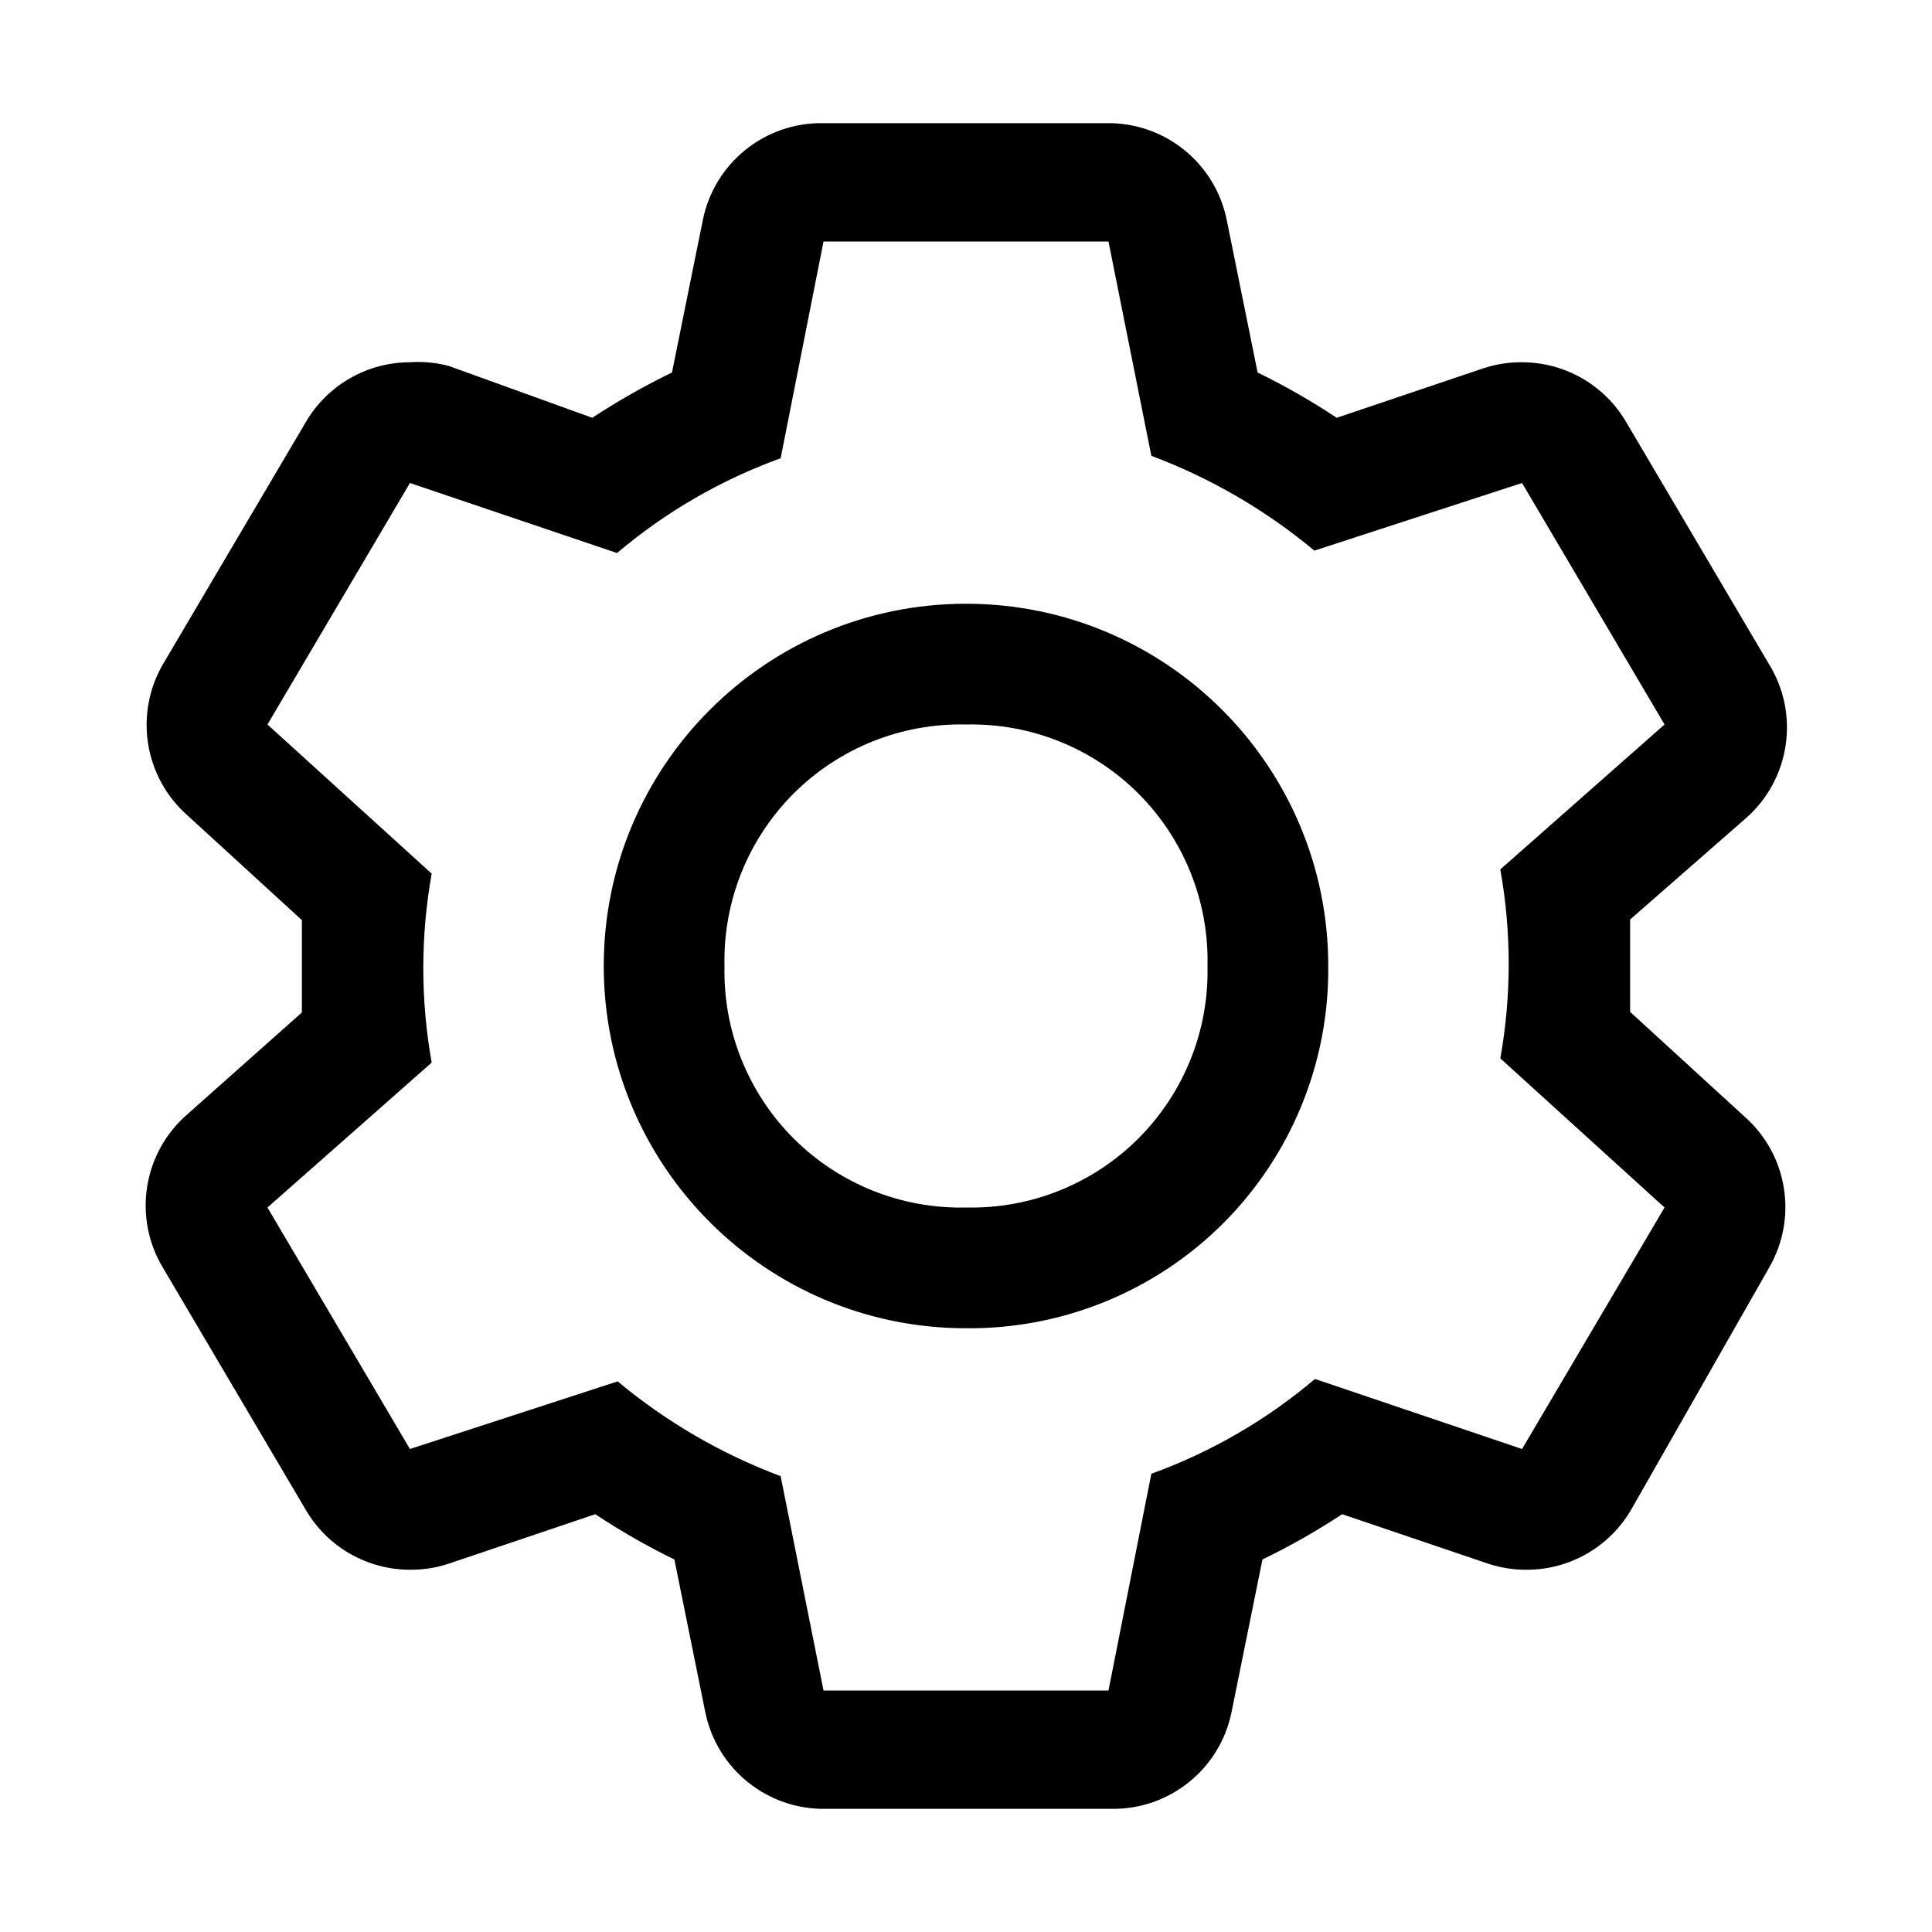
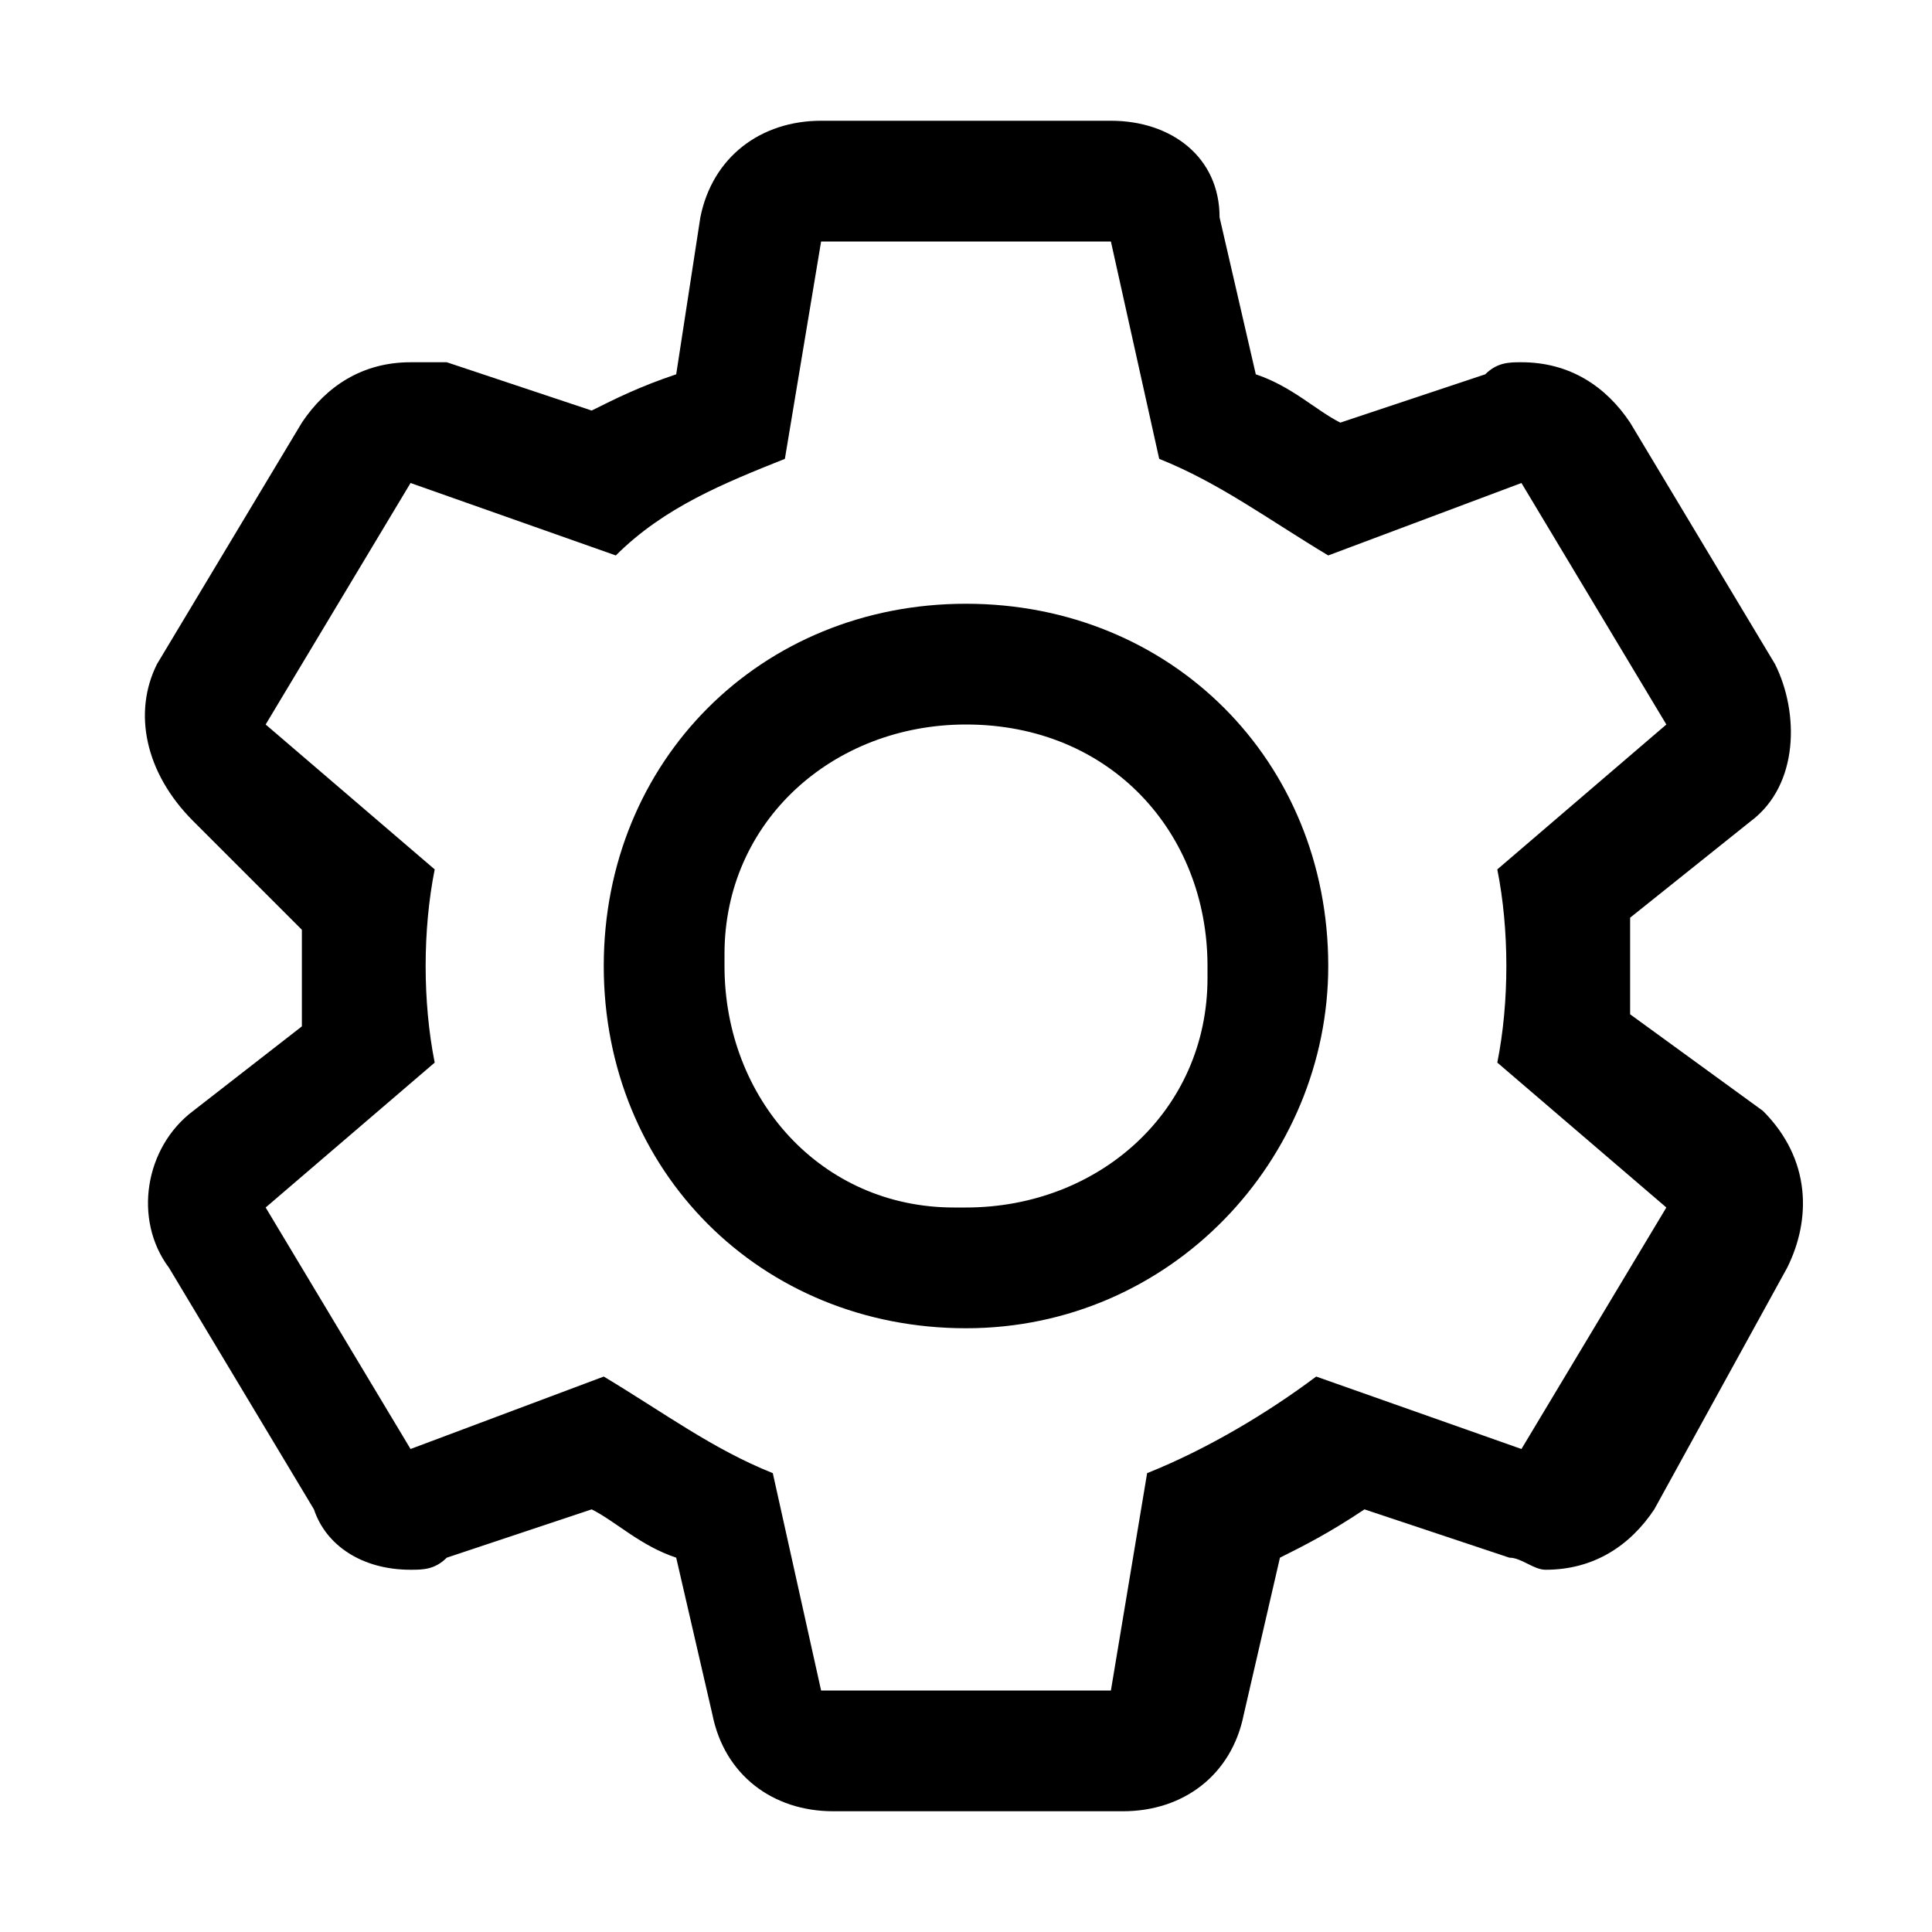
- <svg xmlns="http://www.w3.org/2000/svg" width="16px" height="16px" viewBox="0 0 32 32" version="1.1">
-   <g id="Page-1" stroke="none" stroke-width="1" fill="none" fill-rule="evenodd">
-     <g id="settings">
-       <path d="M27,16.76 C27,16.51 27,16.26 27,16 C27,15.74 27,15.49 27,15.23 L28.92,13.55 C29.651,12.906 29.811,11.829 29.3,11 L26.94,7 C26.583,6.382 25.924,6.001 25.21,6 C24.993,5.998 24.776,6.032 24.57,6.1 L22.14,6.92 C21.72,6.641 21.283,6.391 20.83,6.17 L20.32,3.65 C20.131,2.7 19.289,2.021 18.32,2.04 L13.64,2.04 C12.671,2.021 11.829,2.7 11.64,3.65 L11.13,6.17 C10.674,6.391 10.233,6.641 9.81,6.92 L7.43,6.06 C7.221,6.006 7.005,5.985 6.79,6 C6.076,6.001 5.417,6.382 5.06,7 L2.7,11 C2.219,11.827 2.39,12.879 3.11,13.51 L5,15.24 C5,15.49 5,15.74 5,16 C5,16.26 5,16.51 5,16.77 L3.11,18.45 C2.369,19.086 2.196,20.164 2.7,21 L5.06,25 C5.417,25.618 6.076,25.999 6.79,26 C7.007,26.002 7.224,25.968 7.43,25.9 L9.86,25.08 C10.28,25.359 10.717,25.609 11.17,25.83 L11.68,28.35 C11.869,29.3 12.711,29.979 13.68,29.96 L18.4,29.96 C19.369,29.979 20.211,29.3 20.4,28.35 L20.91,25.83 C21.366,25.609 21.807,25.359 22.23,25.08 L24.65,25.9 C24.856,25.968 25.073,26.002 25.29,26 C26.004,25.999 26.663,25.618 27.02,25 L29.3,21 C29.781,20.173 29.61,19.121 28.89,18.49 L27,16.76 Z M25.21,24 L21.78,22.84 C20.977,23.52 20.059,24.052 19.07,24.41 L18.36,28 L13.64,28 L12.93,24.45 C11.948,24.082 11.036,23.551 10.23,22.88 L6.79,24 L4.43,20 L7.15,17.6 C6.965,16.565 6.965,15.505 7.15,14.47 L4.43,12 L6.79,8 L10.22,9.16 C11.023,8.48 11.941,7.948 12.93,7.59 L13.64,4 L18.36,4 L19.07,7.55 C20.052,7.918 20.964,8.449 21.77,9.12 L25.21,8 L27.57,12 L24.85,14.4 C25.035,15.435 25.035,16.495 24.85,17.53 L27.57,20 L25.21,24 Z" id="Shape" fill="#000000" fill-rule="nonzero" />
-       <path d="M16,22 C12.686,22 10,19.314 10,16 C10,12.686 12.686,10 16,10 C19.314,10 22,12.686 22,16 C22.016,17.596 21.389,19.132 20.261,20.261 C19.132,21.389 17.596,22.016 16,22 Z M16,12 C14.932,11.975 13.9,12.389 13.144,13.144 C12.389,13.9 11.975,14.932 12,16 C11.975,17.068 12.389,18.1 13.144,18.856 C13.9,19.611 14.932,20.025 16,20 C17.068,20.025 18.1,19.611 18.856,18.856 C19.611,18.1 20.025,17.068 20,16 C20.025,14.932 19.611,13.9 18.856,13.144 C18.1,12.389 17.068,11.975 16,12 Z" id="Shape" fill="#000000" fill-rule="nonzero" />
-       <rect id="_Transparent_Rectangle_" x="0" y="0" width="32" height="32" />
-     </g>
-   </g>
+ <svg xmlns="http://www.w3.org/2000/svg" version="1.1" id="icon" x="0px" y="0px" width="16px" height="16px" viewBox="0 0 16 16" style="enable-background:new 0 0 16 16;" xml:space="preserve">
+   <style type="text/css">
+ 	.st0{fill:none;}
+ </style>
+   <path d="M13.5,8.4c0-0.1,0-0.3,0-0.4c0-0.1,0-0.3,0-0.4l1-0.8c0.4-0.3,0.4-0.9,0.2-1.3l-1.2-2C13.3,3.2,13,3,12.6,3  c-0.1,0-0.2,0-0.3,0.1l-1.2,0.4c-0.2-0.1-0.4-0.3-0.7-0.4l-0.3-1.3C10.1,1.3,9.7,1,9.2,1H6.8c-0.5,0-0.9,0.3-1,0.8L5.6,3.1  C5.3,3.2,5.1,3.3,4.9,3.4L3.7,3C3.6,3,3.5,3,3.4,3C3,3,2.7,3.2,2.5,3.5l-1.2,2C1.1,5.9,1.2,6.4,1.6,6.8l0.9,0.9c0,0.1,0,0.3,0,0.4  c0,0.1,0,0.3,0,0.4L1.6,9.2c-0.4,0.3-0.5,0.9-0.2,1.3l1.2,2C2.7,12.8,3,13,3.4,13c0.1,0,0.2,0,0.3-0.1l1.2-0.4  c0.2,0.1,0.4,0.3,0.7,0.4l0.3,1.3c0.1,0.5,0.5,0.8,1,0.8h2.4c0.5,0,0.9-0.3,1-0.8l0.3-1.3c0.2-0.1,0.4-0.2,0.7-0.4l1.2,0.4  c0.1,0,0.2,0.1,0.3,0.1c0.4,0,0.7-0.2,0.9-0.5l1.1-2c0.2-0.4,0.2-0.9-0.2-1.3L13.5,8.4z M12.6,12l-1.7-0.6c-0.4,0.3-0.9,0.6-1.4,0.8  L9.2,14H6.8l-0.4-1.8c-0.5-0.2-0.9-0.5-1.4-0.8L3.4,12l-1.2-2l1.4-1.2c-0.1-0.5-0.1-1.1,0-1.6L2.2,6l1.2-2l1.7,0.6  C5.5,4.2,6,4,6.5,3.8L6.8,2h2.4l0.4,1.8c0.5,0.2,0.9,0.5,1.4,0.8L12.6,4l1.2,2l-1.4,1.2c0.1,0.5,0.1,1.1,0,1.6l1.4,1.2L12.6,12z" />
+   <path d="M8,11c-1.7,0-3-1.3-3-3s1.3-3,3-3s3,1.3,3,3C11,9.6,9.7,11,8,11C8,11,8,11,8,11z M8,6C6.9,6,6,6.8,6,7.9C6,7.9,6,8,6,8  c0,1.1,0.8,2,1.9,2c0,0,0.1,0,0.1,0c1.1,0,2-0.8,2-1.9c0,0,0-0.1,0-0.1C10,6.9,9.2,6,8,6C8.1,6,8,6,8,6z" />
+   <rect id="_Transparent_Rectangle_" class="st0" width="16" height="16" />
</svg>
